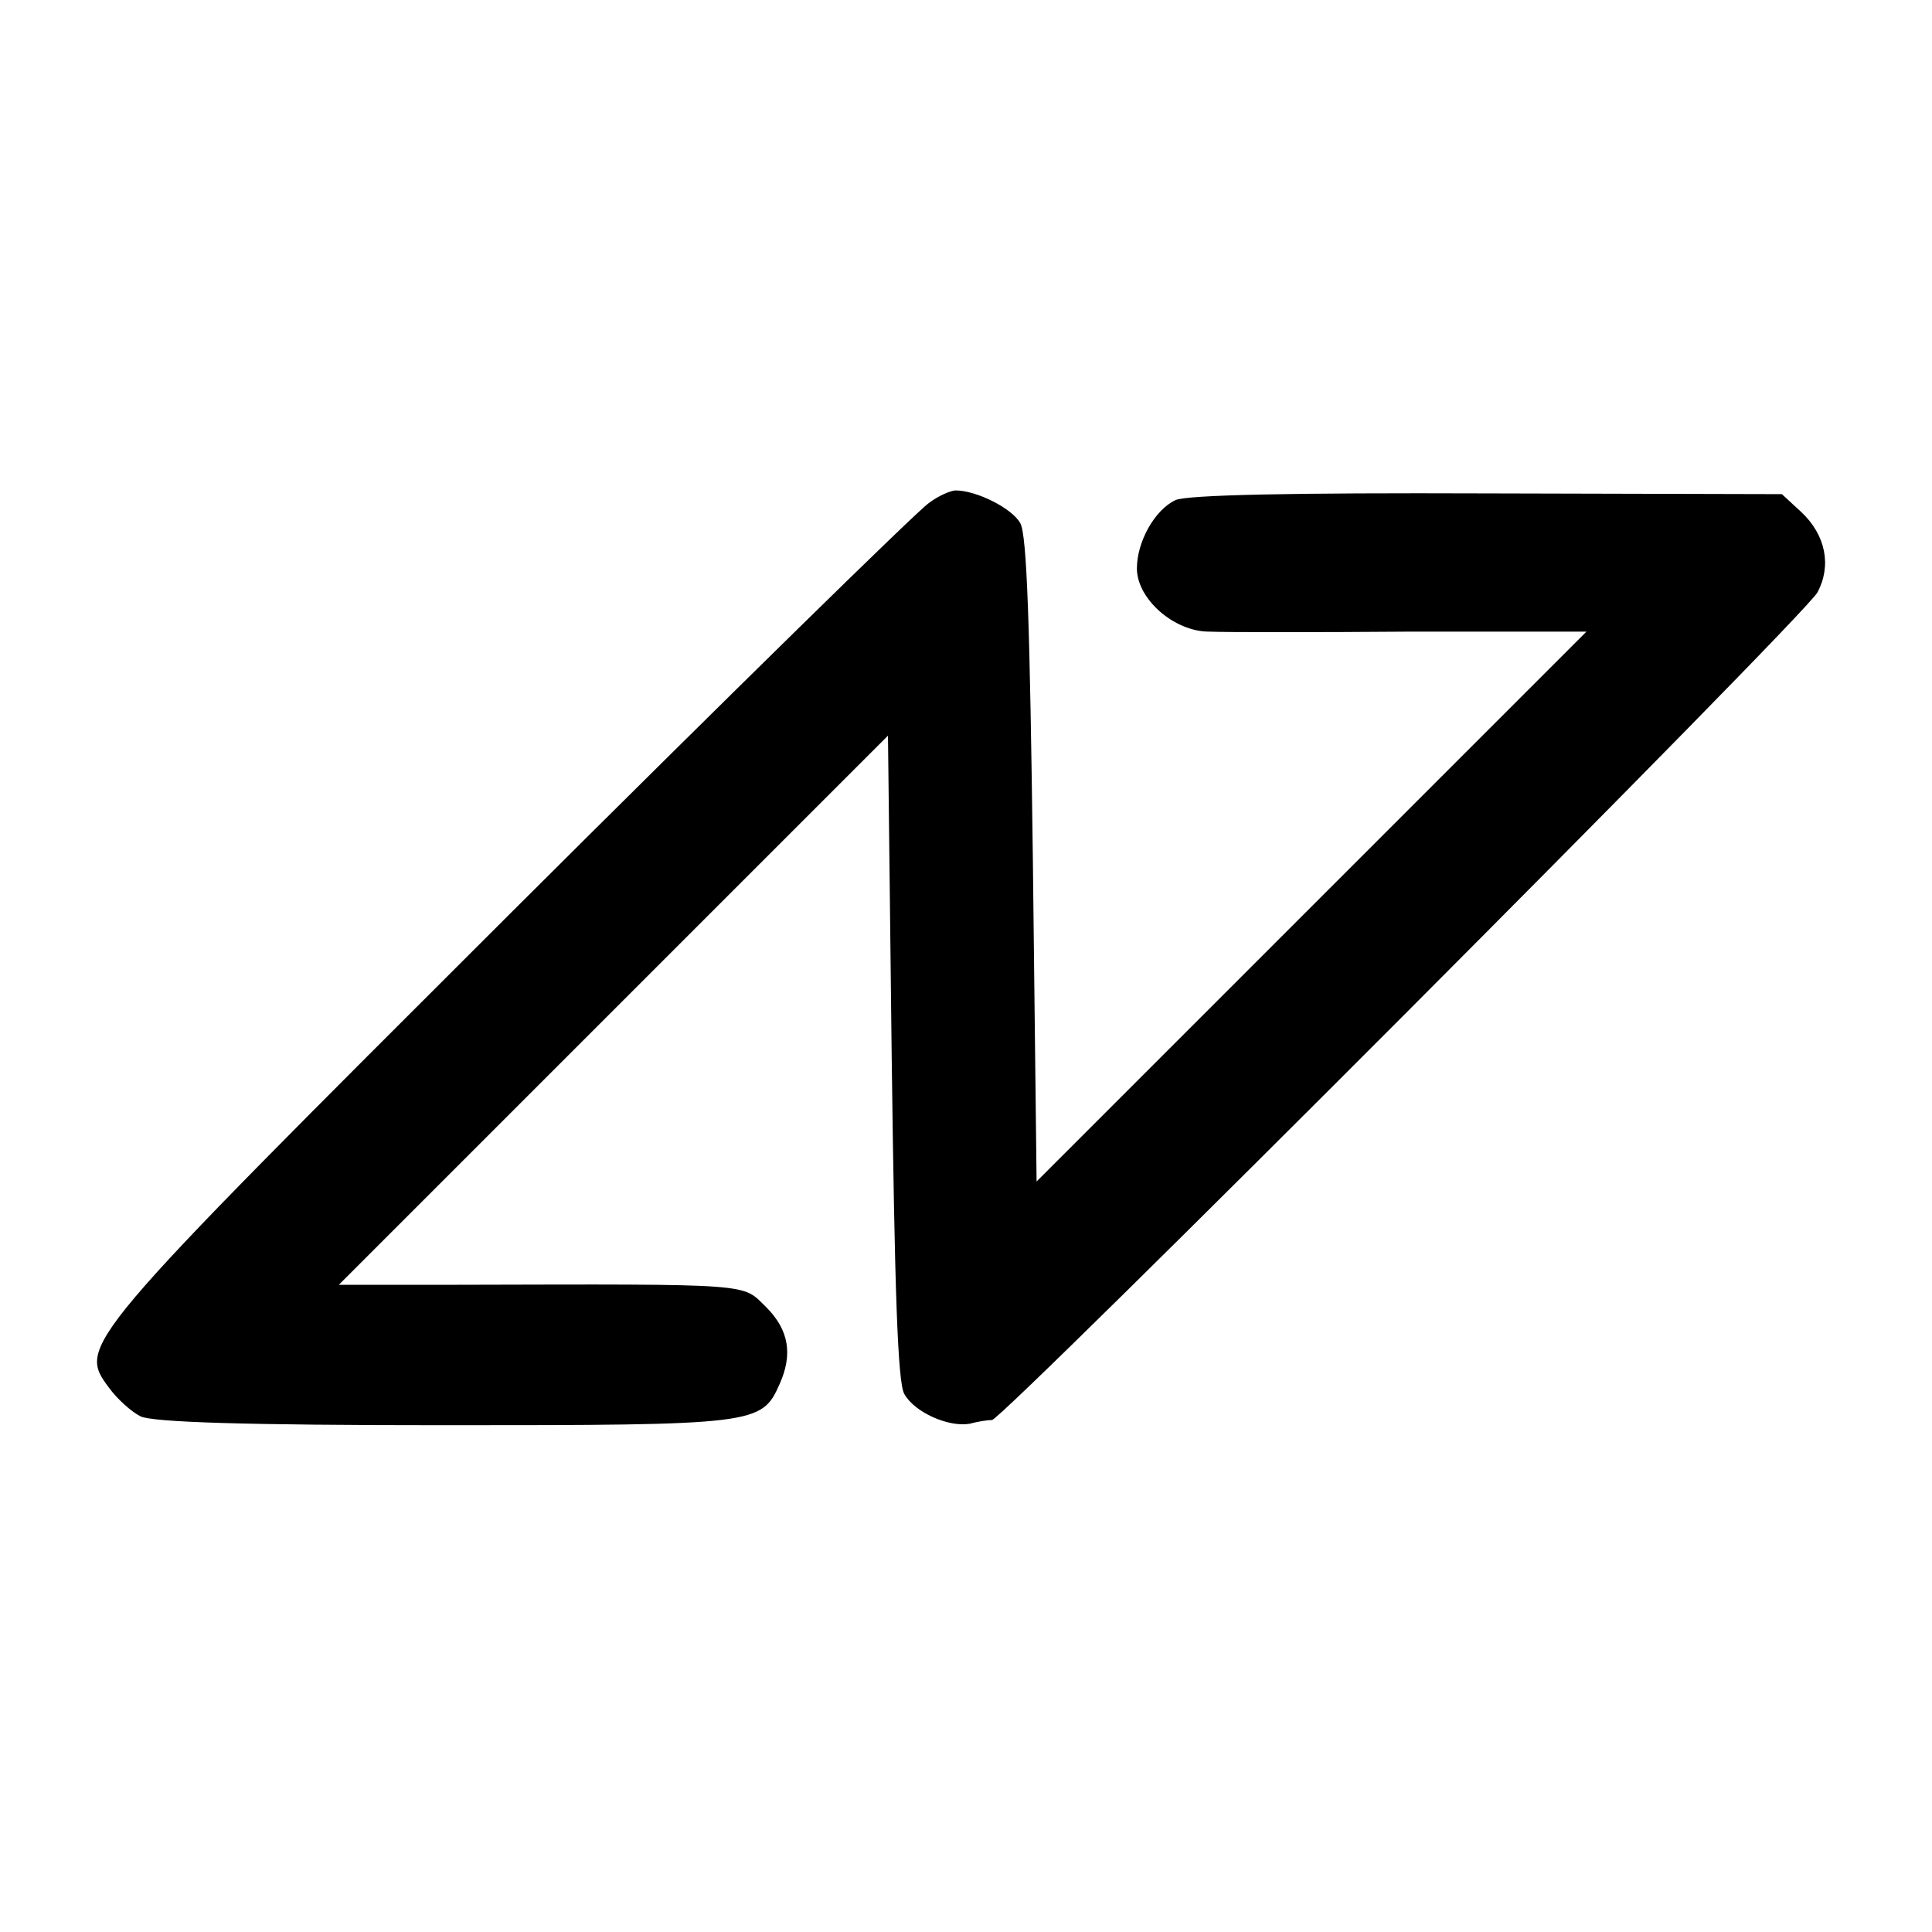
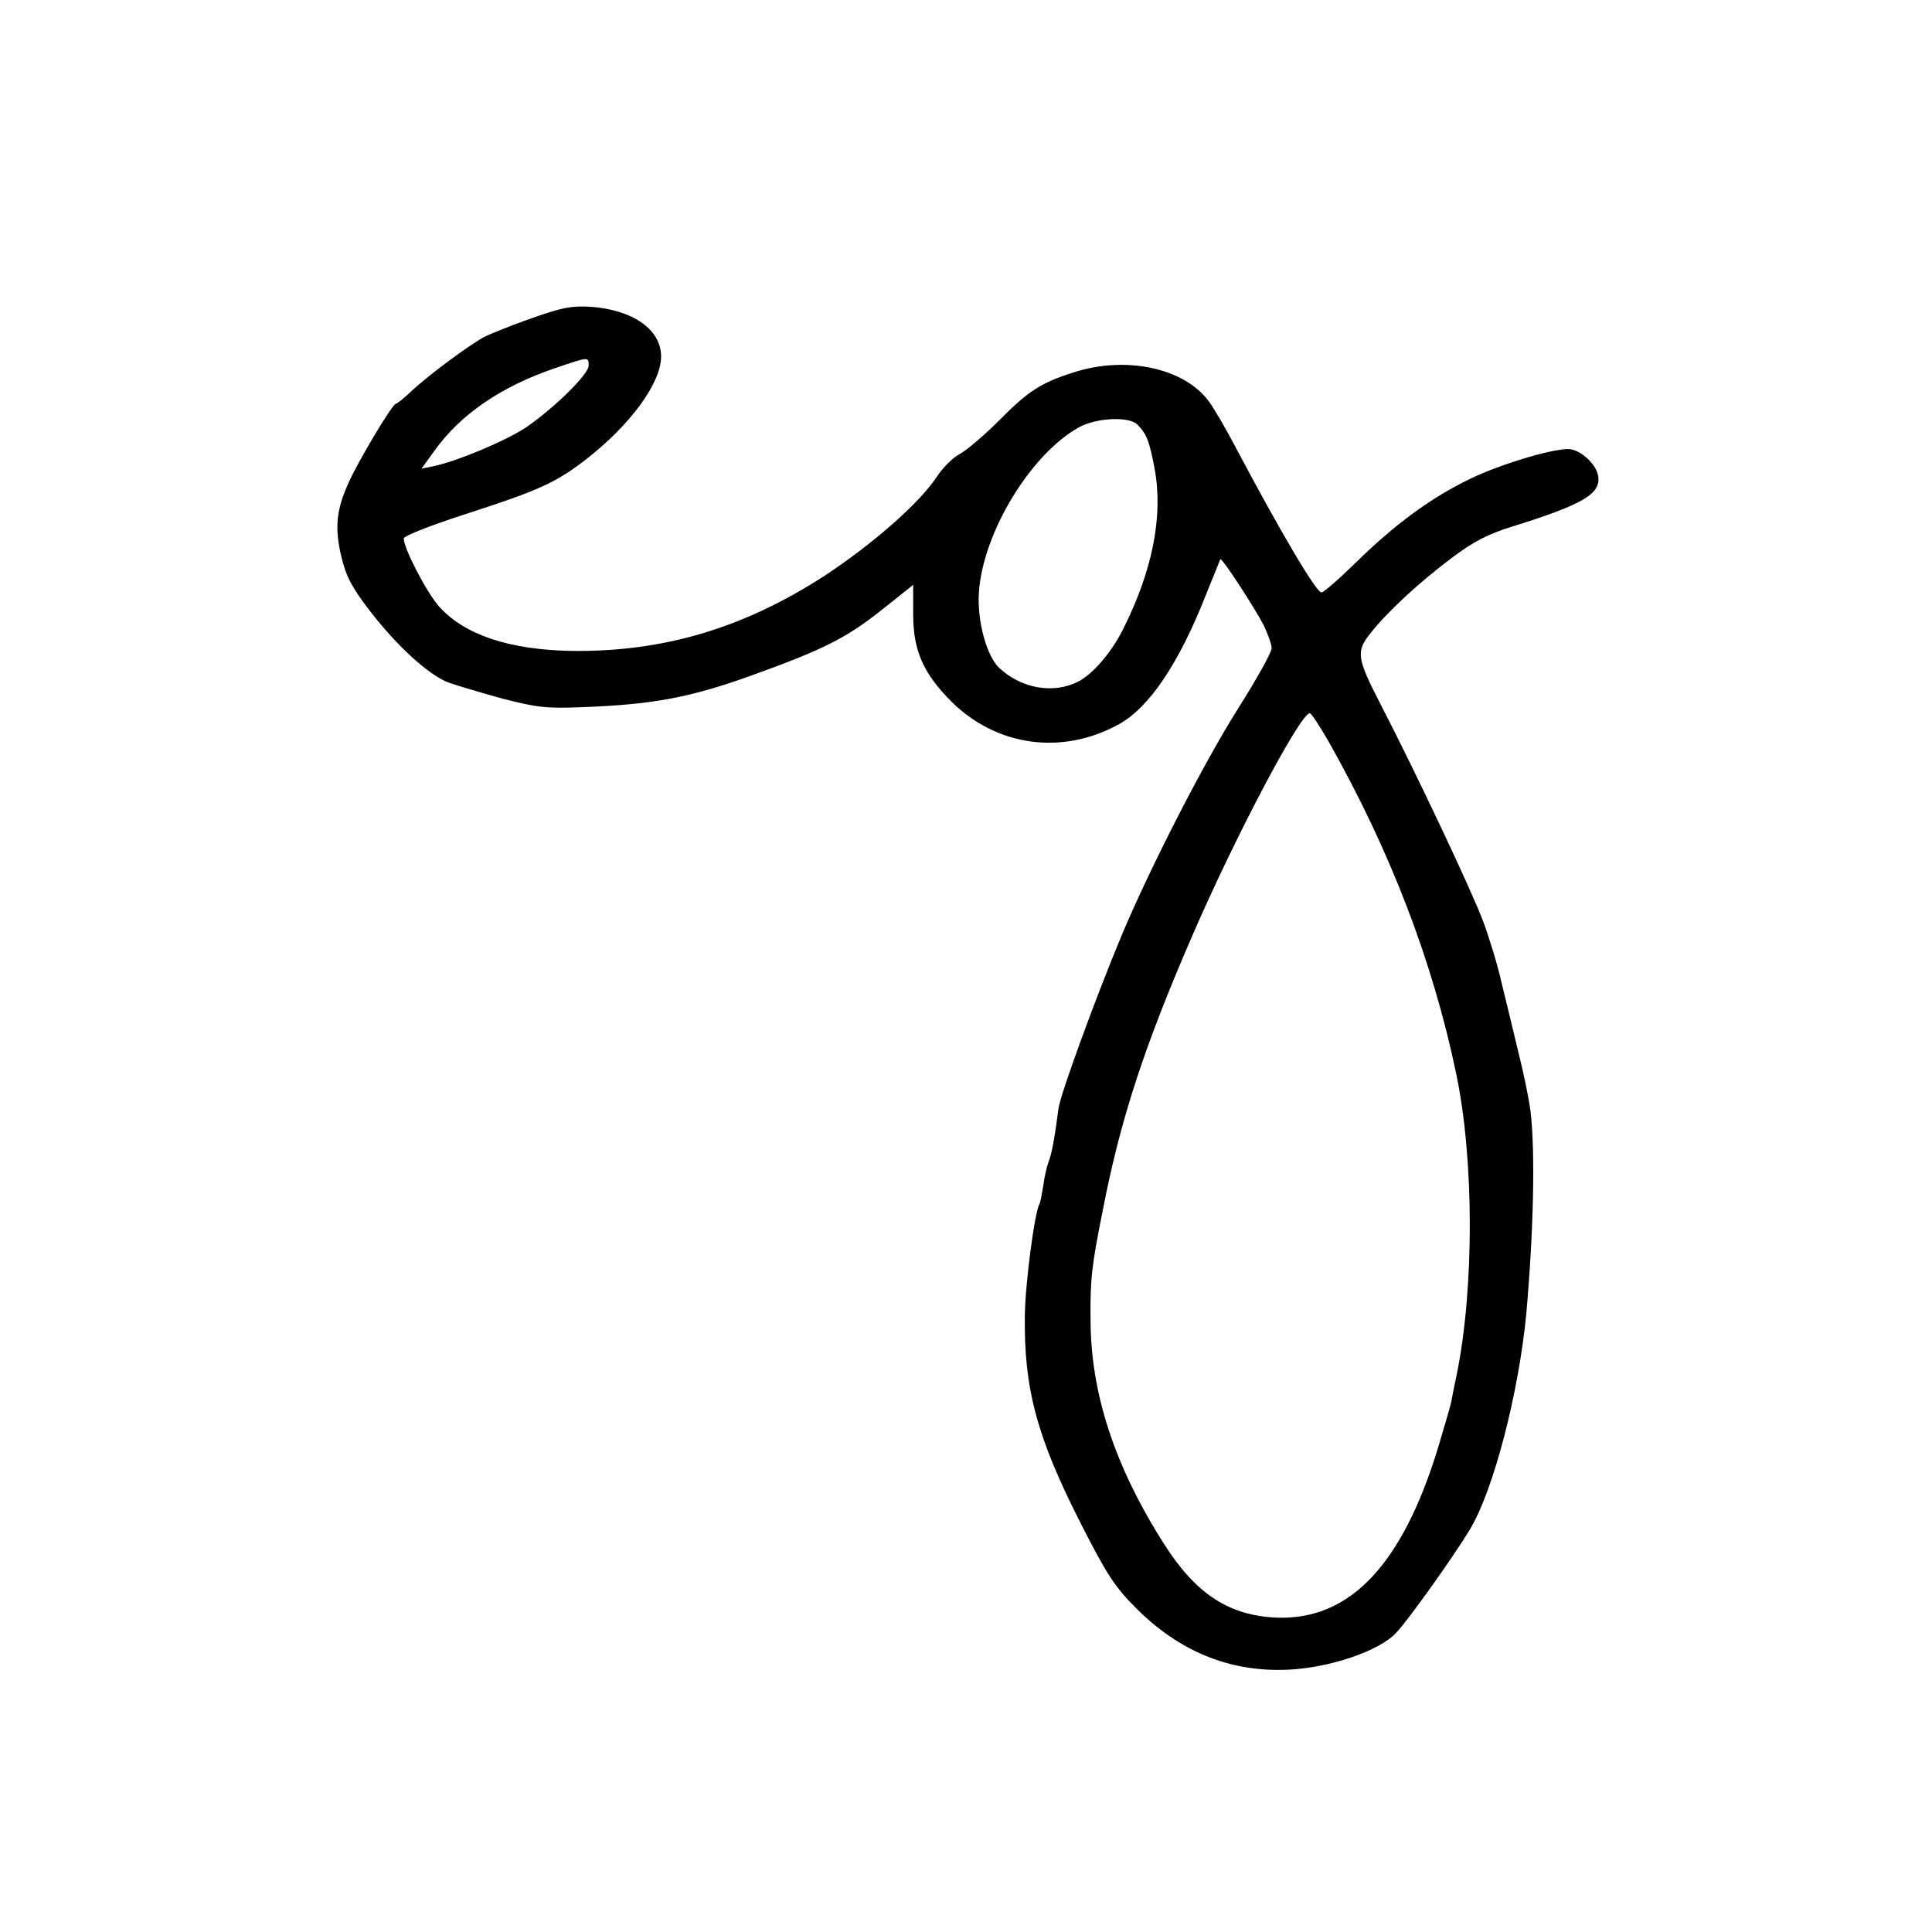
- <svg xmlns="http://www.w3.org/2000/svg" version="1.0" width="260pt" height="260pt" viewBox="0 0 260 260" preserveAspectRatio="xMidYMid meet">
-   <g transform="translate(0,260) scale(0.1,-0.1)" fill="#000000" stroke="none">
-     <path d="M1250 1923 c-14 -9 -267 -257 -563 -552 -583 -582 -583 -581 -540 -639 11 -15 30 -32 42 -38 16 -8 142 -12 409 -12 419 0 427 1 451 55 18 40 13 73 -18 104 -33 32 -11 31 -415 30 l-160 0 370 370 369 369 5 -432 c4 -313 8 -439 17 -454 14 -25 60 -45 88 -40 11 3 24 5 30 5 15 1 1095 1083 1111 1114 19 36 11 77 -22 108 l-26 24 -396 1 c-265 1 -404 -2 -420 -9 -28 -13 -52 -56 -52 -92 0 -41 50 -85 97 -85 21 -1 144 -1 273 0 l235 0 -370 -370 -370 -370 -5 432 c-4 316 -8 439 -17 454 -11 20 -59 44 -87 44 -6 0 -23 -7 -36 -17z" />
+ <svg xmlns="http://www.w3.org/2000/svg" version="1.0" width="512pt" height="512pt" viewBox="0 0 512 512" preserveAspectRatio="xMidYMid meet">
+   <g transform="translate(0,512) scale(0.1,-0.1)" fill="#000000" stroke="none">
+     <path d="M1410 4277 c-52 -18 -108 -41 -125 -49 -40 -21 -152 -104 -195 -145 -19 -18 -38 -33 -41 -33 -9 0 -101 -154 -126 -211 -32 -71 -36 -118 -19 -192 13 -54 27 -82 77 -147 71 -92 155 -169 208 -189 20 -7 83 -26 141 -42 93 -24 118 -27 215 -23 187 7 288 26 455 87 180 65 242 96 332 167 l88 70 0 -78 c0 -96 27 -157 102 -232 120 -118 292 -142 442 -60 81 44 160 161 232 344 20 50 37 92 38 94 5 4 91 -129 115 -175 11 -23 21 -51 21 -61 0 -11 -41 -84 -91 -163 -90 -143 -231 -418 -307 -599 -68 -163 -162 -420 -167 -458 -9 -71 -17 -116 -25 -138 -5 -12 -12 -41 -15 -65 -4 -24 -8 -46 -10 -49 -13 -20 -38 -212 -39 -295 -3 -193 31 -322 147 -550 69 -136 91 -170 147 -226 114 -115 248 -170 400 -164 110 4 245 49 290 98 32 33 154 205 195 273 63 104 130 363 150 574 19 215 24 428 11 535 -4 33 -19 105 -33 160 -13 55 -33 137 -44 182 -10 45 -32 117 -48 160 -29 79 -180 398 -271 574 -65 126 -67 142 -28 191 45 57 128 134 216 200 57 43 96 63 161 83 189 59 235 87 226 135 -6 32 -49 70 -79 70 -46 0 -182 -41 -260 -79 -104 -50 -200 -121 -302 -221 -45 -44 -86 -80 -92 -80 -14 0 -110 163 -225 380 -27 52 -61 110 -74 127 -65 88 -220 121 -358 76 -86 -27 -121 -50 -197 -127 -40 -40 -88 -81 -106 -90 -17 -9 -44 -36 -59 -59 -46 -70 -169 -178 -298 -263 -215 -139 -427 -202 -670 -199 -165 3 -282 42 -350 116 -34 38 -95 155 -95 182 0 7 75 36 168 66 189 61 235 82 313 142 119 92 201 204 201 274 0 72 -75 124 -187 132 -50 3 -76 -2 -155 -30z m150 -126 c0 -23 -91 -112 -165 -163 -54 -36 -180 -89 -244 -103 l-34 -7 34 47 c69 97 178 171 319 219 91 31 90 31 90 7z m1454 -156 c25 -25 32 -44 46 -118 23 -125 -6 -271 -85 -427 -31 -61 -79 -116 -117 -136 -66 -34 -151 -19 -210 36 -33 31 -58 122 -54 197 9 158 136 369 266 441 46 25 132 29 154 7z m508 -842 c163 -289 275 -581 337 -878 48 -229 48 -571 1 -800 -6 -27 -12 -59 -14 -70 -2 -11 -19 -67 -36 -125 -95 -308 -233 -453 -425 -447 -126 5 -214 61 -298 192 -133 208 -197 403 -197 600 -1 104 3 141 32 285 46 239 109 434 238 731 114 263 285 587 311 589 4 0 27 -35 51 -77z" />
  </g>
</svg>
